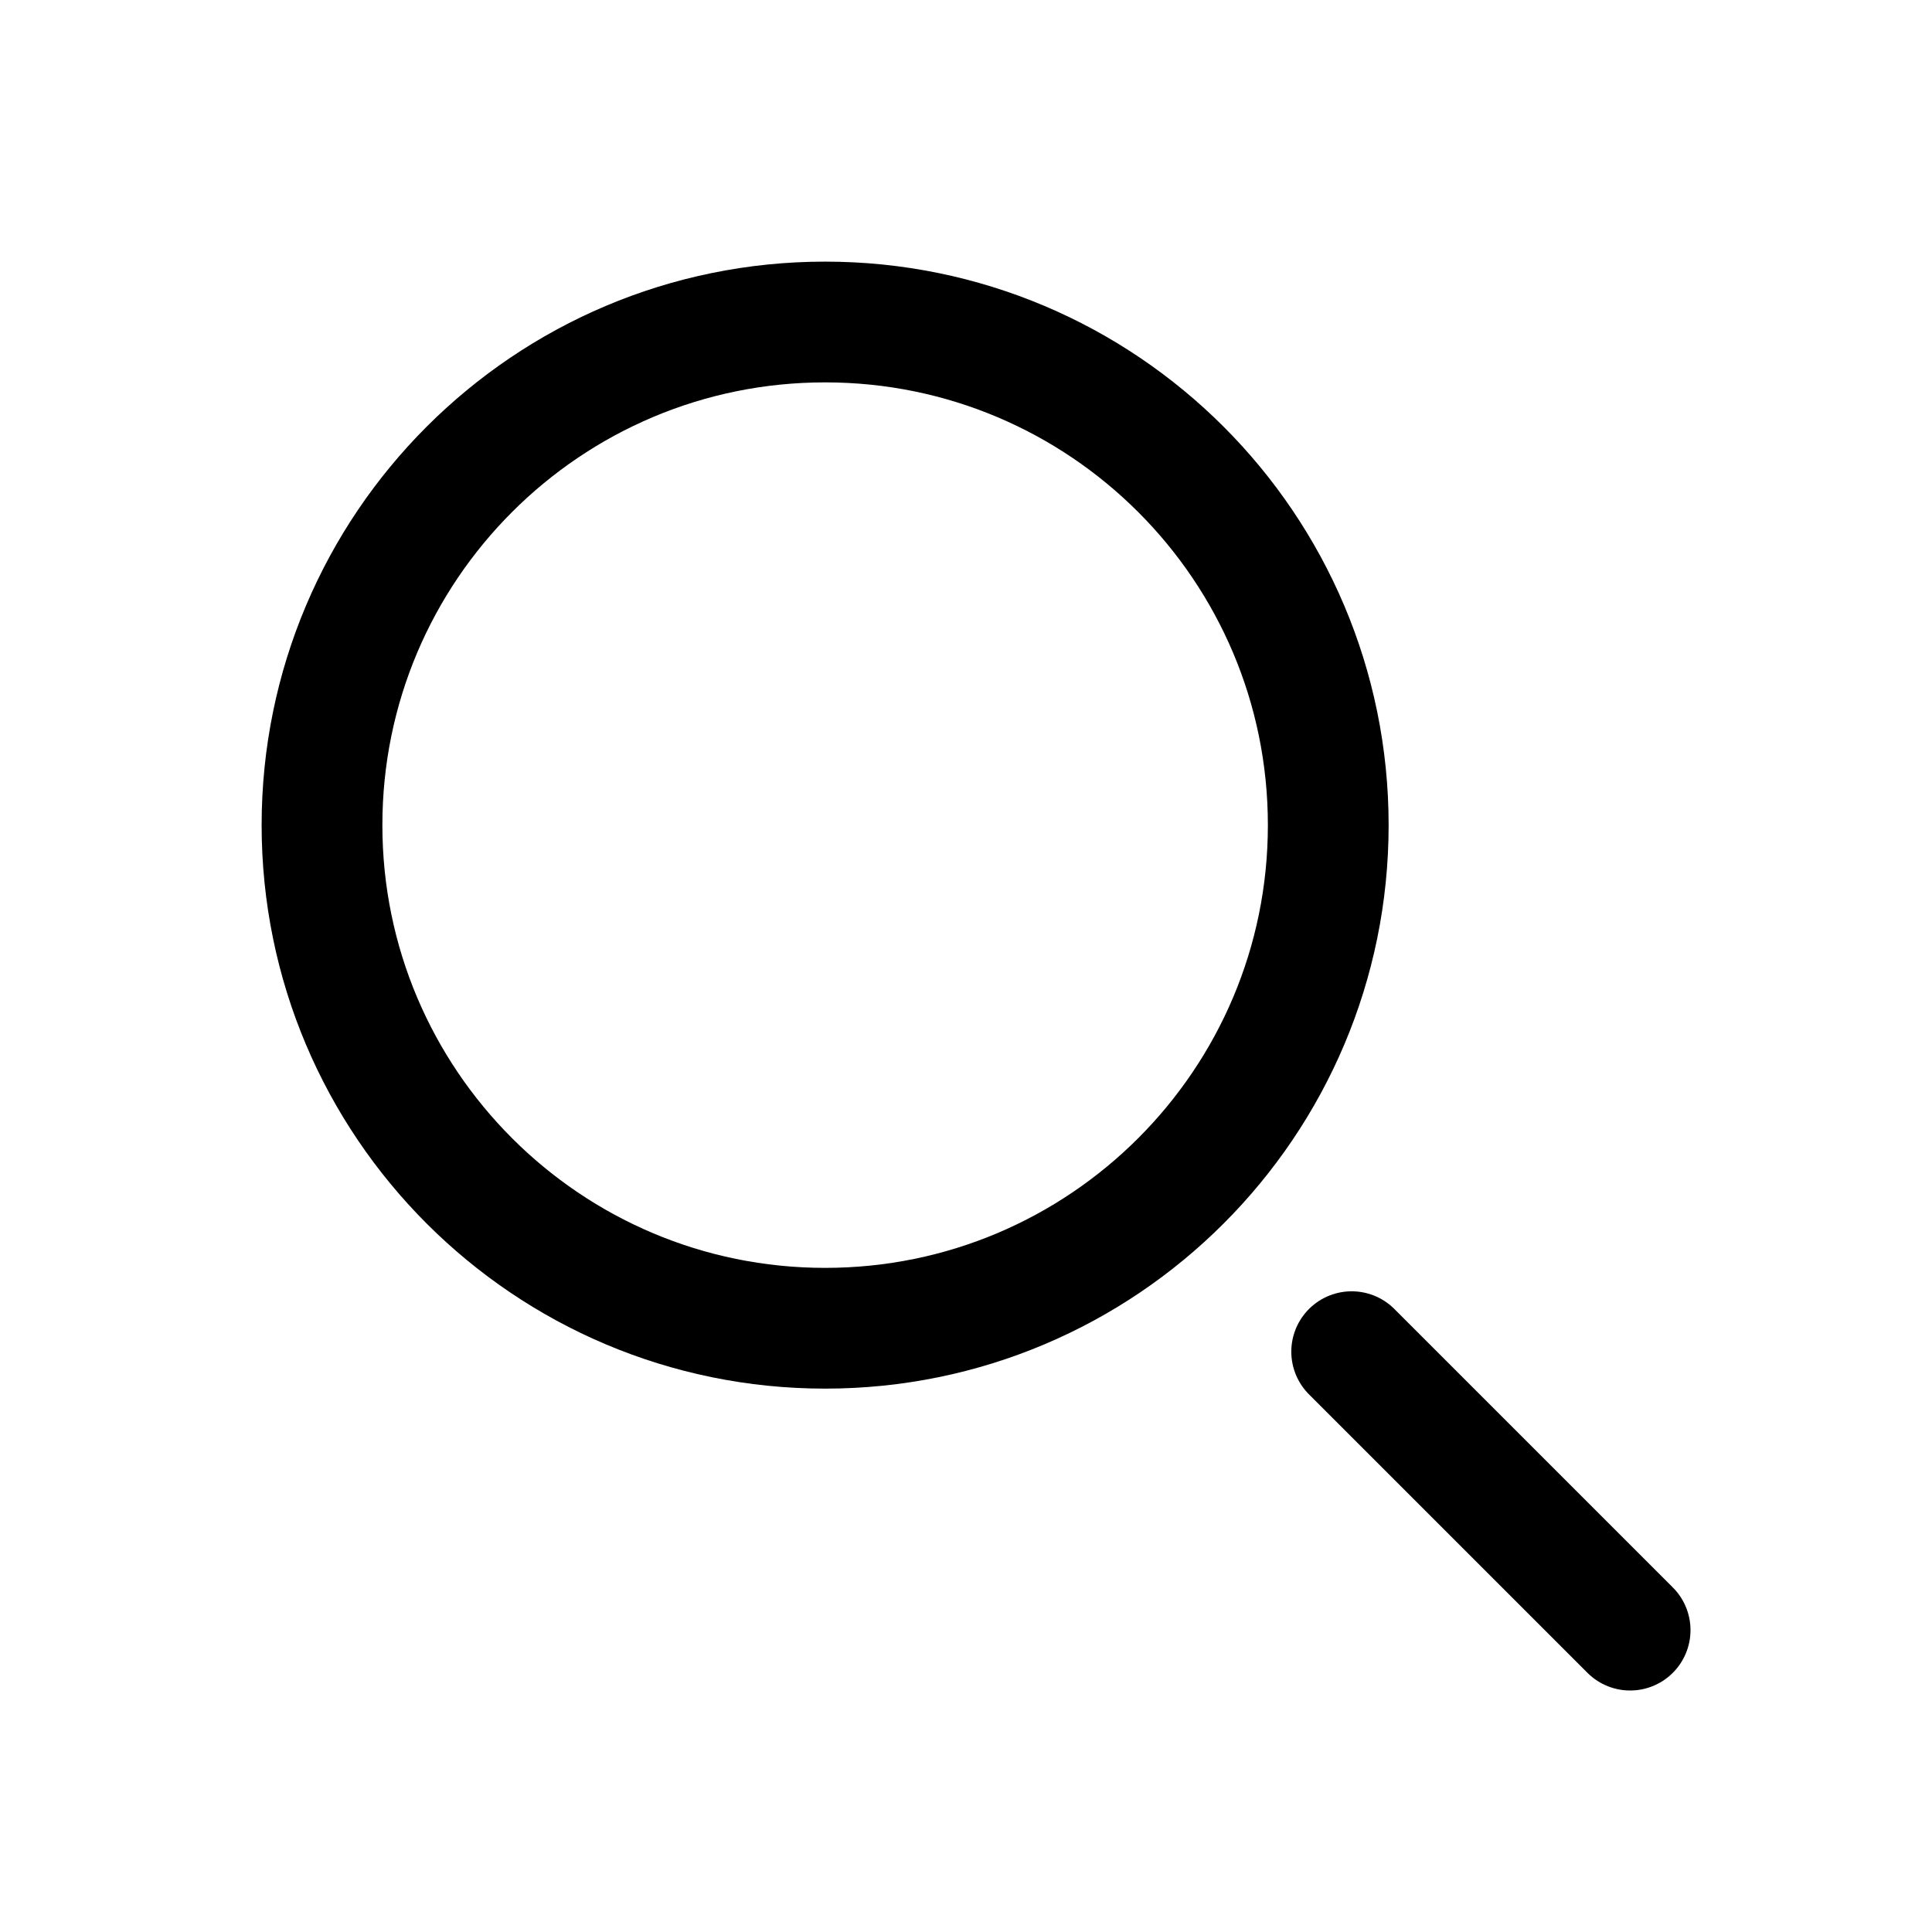
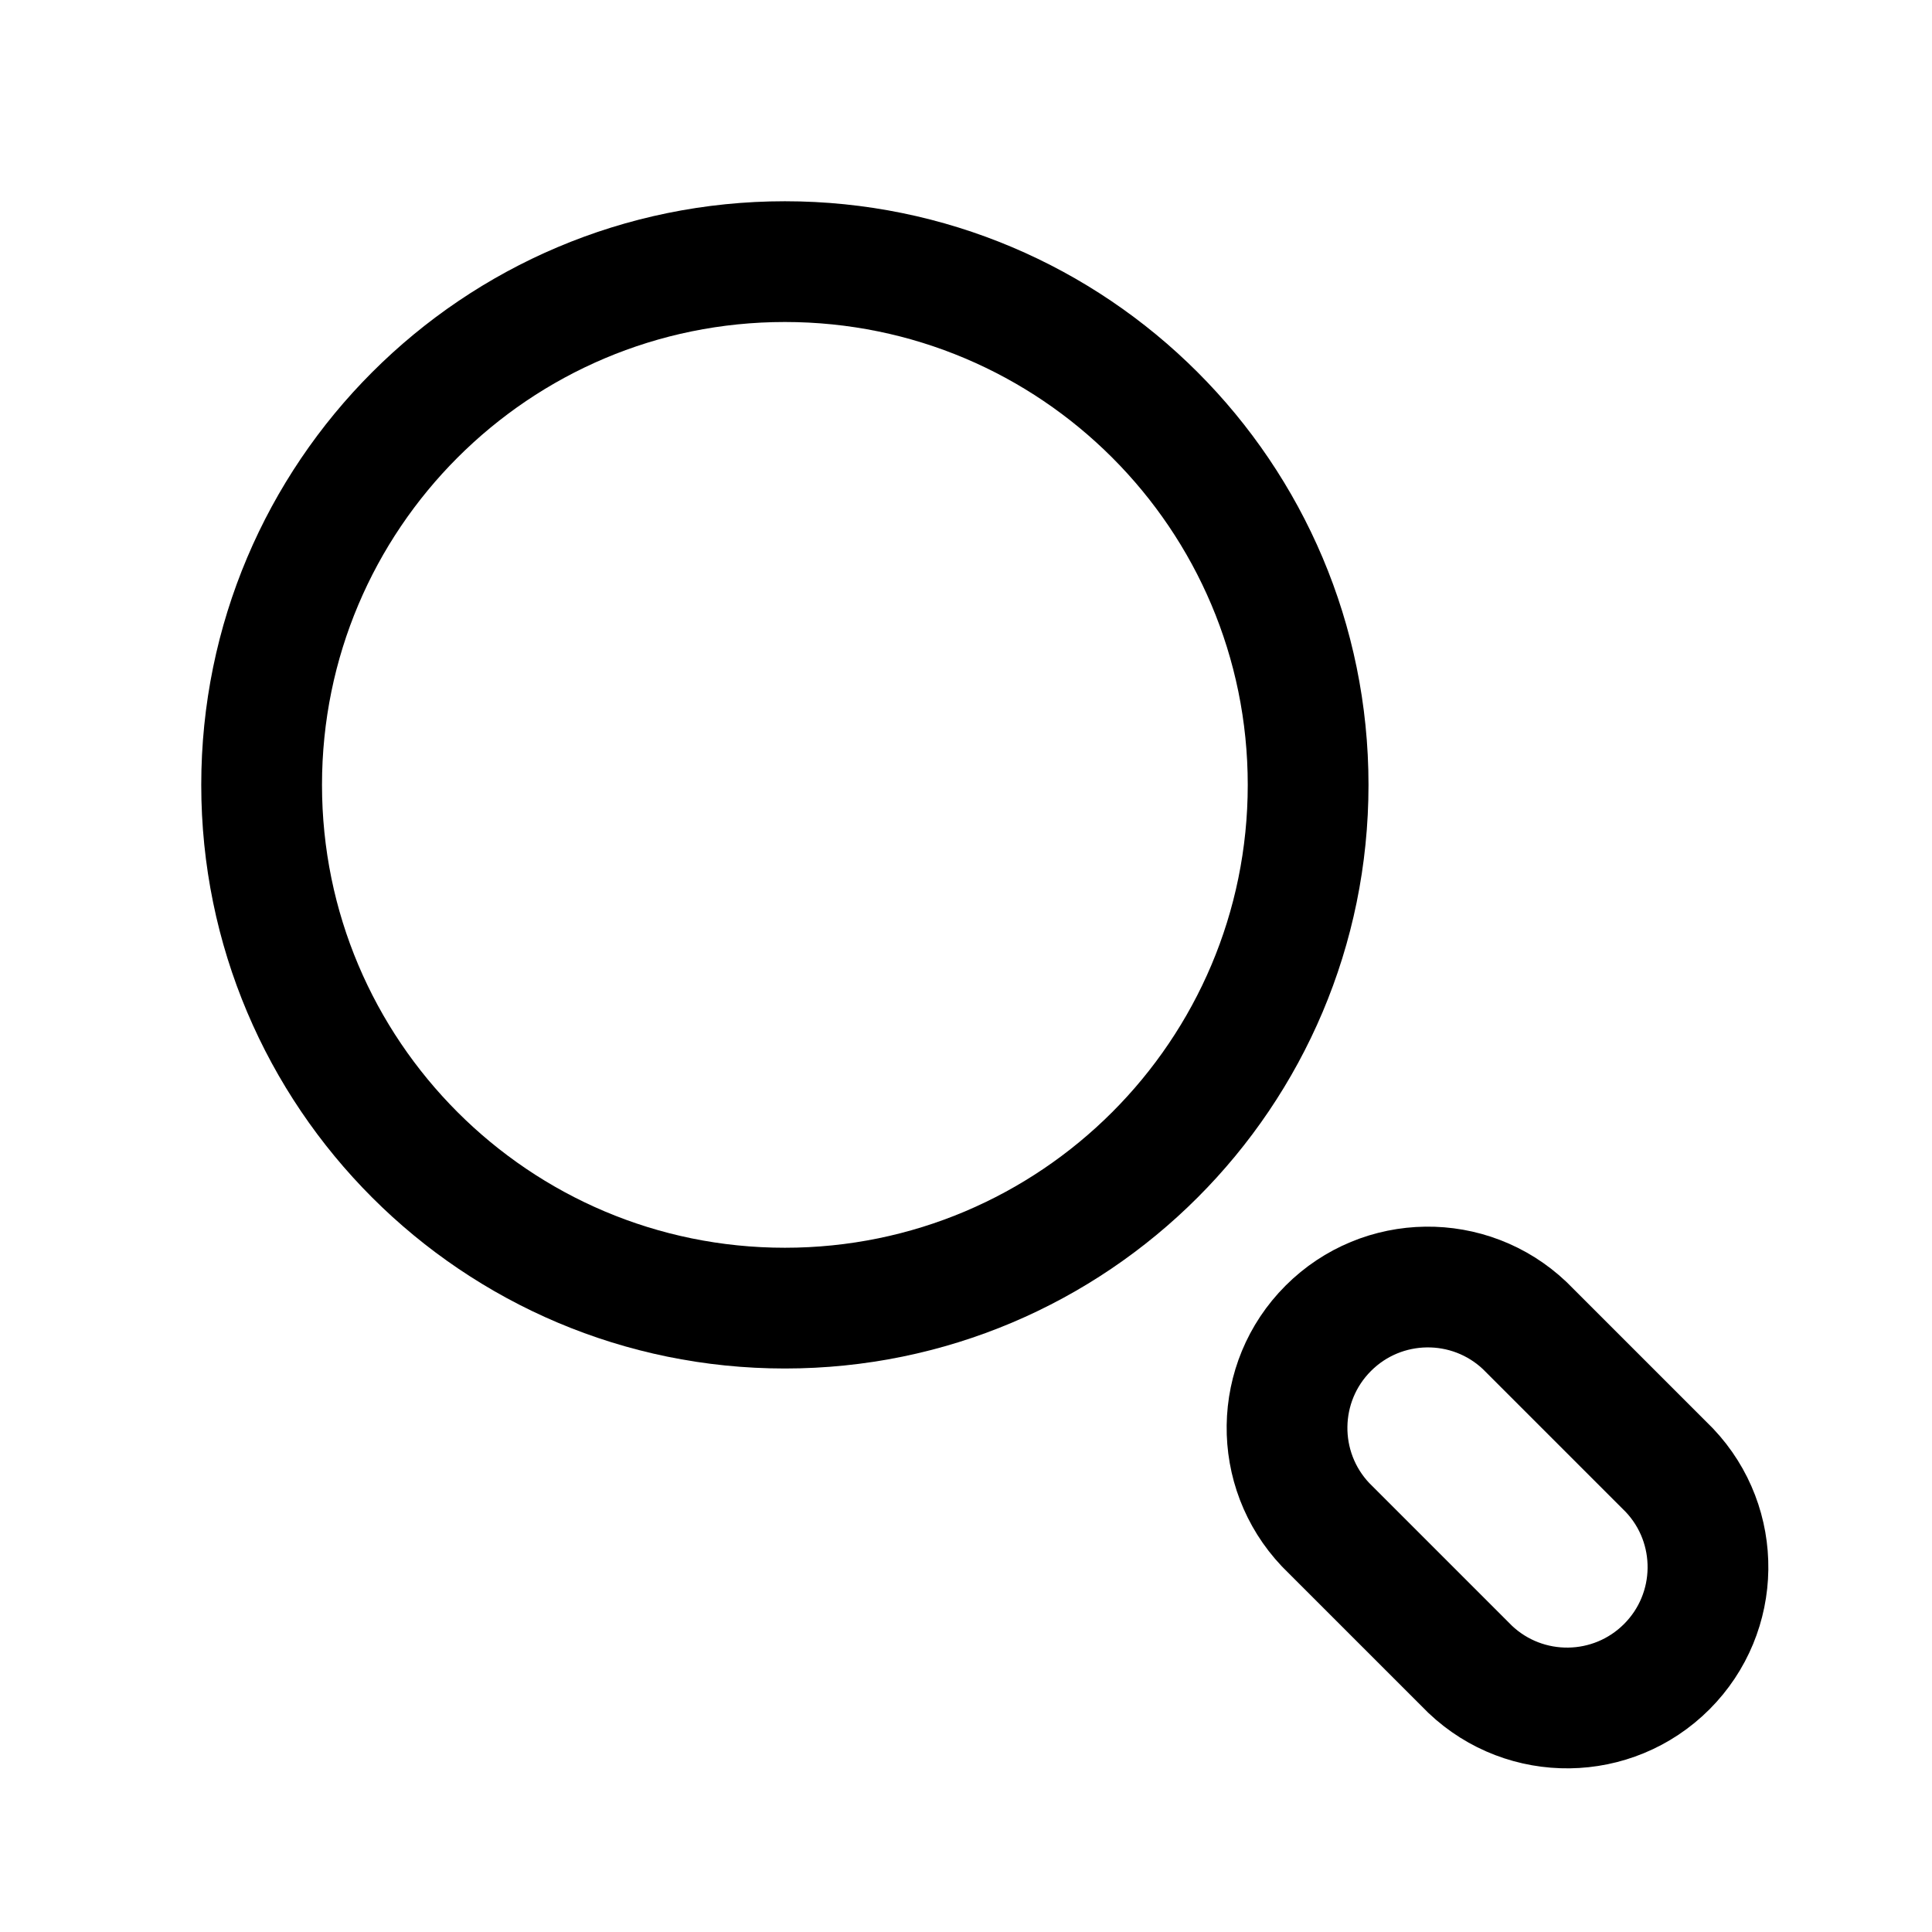
<svg xmlns="http://www.w3.org/2000/svg" width="24" height="24" viewBox="0 0 24 24" fill="none" stroke="currentColor" stroke-width="1.5" stroke-linecap="round" stroke-linejoin="round">
-   <circle cx="10.25" cy="10.25" r="6.25" />
-   <line x1="16.791" x2="20.25" y1="16.791" y2="20.25" />
+   <circle cx="9.75" cy="9.75" r="6.5" />
+   <path d="m16.468 18.942 1.795 1.795a1.75 1.75 0 0 0 2.474-2.474l-1.795-1.795a1.75 1.75 0 0 0-2.474 2.474" />
</svg>
